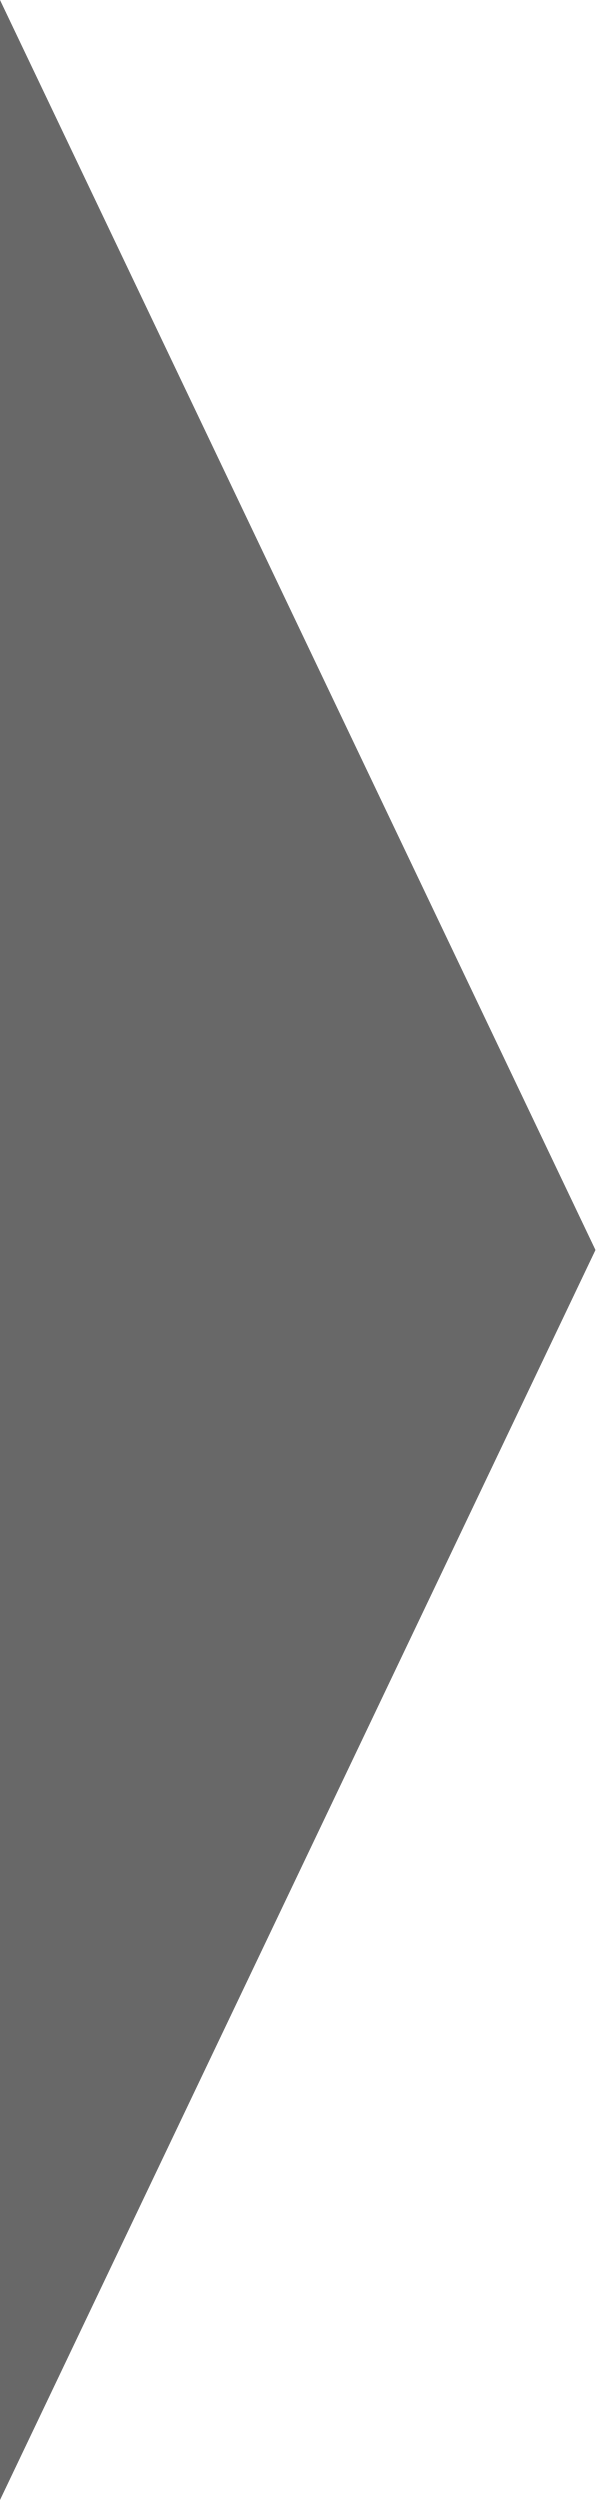
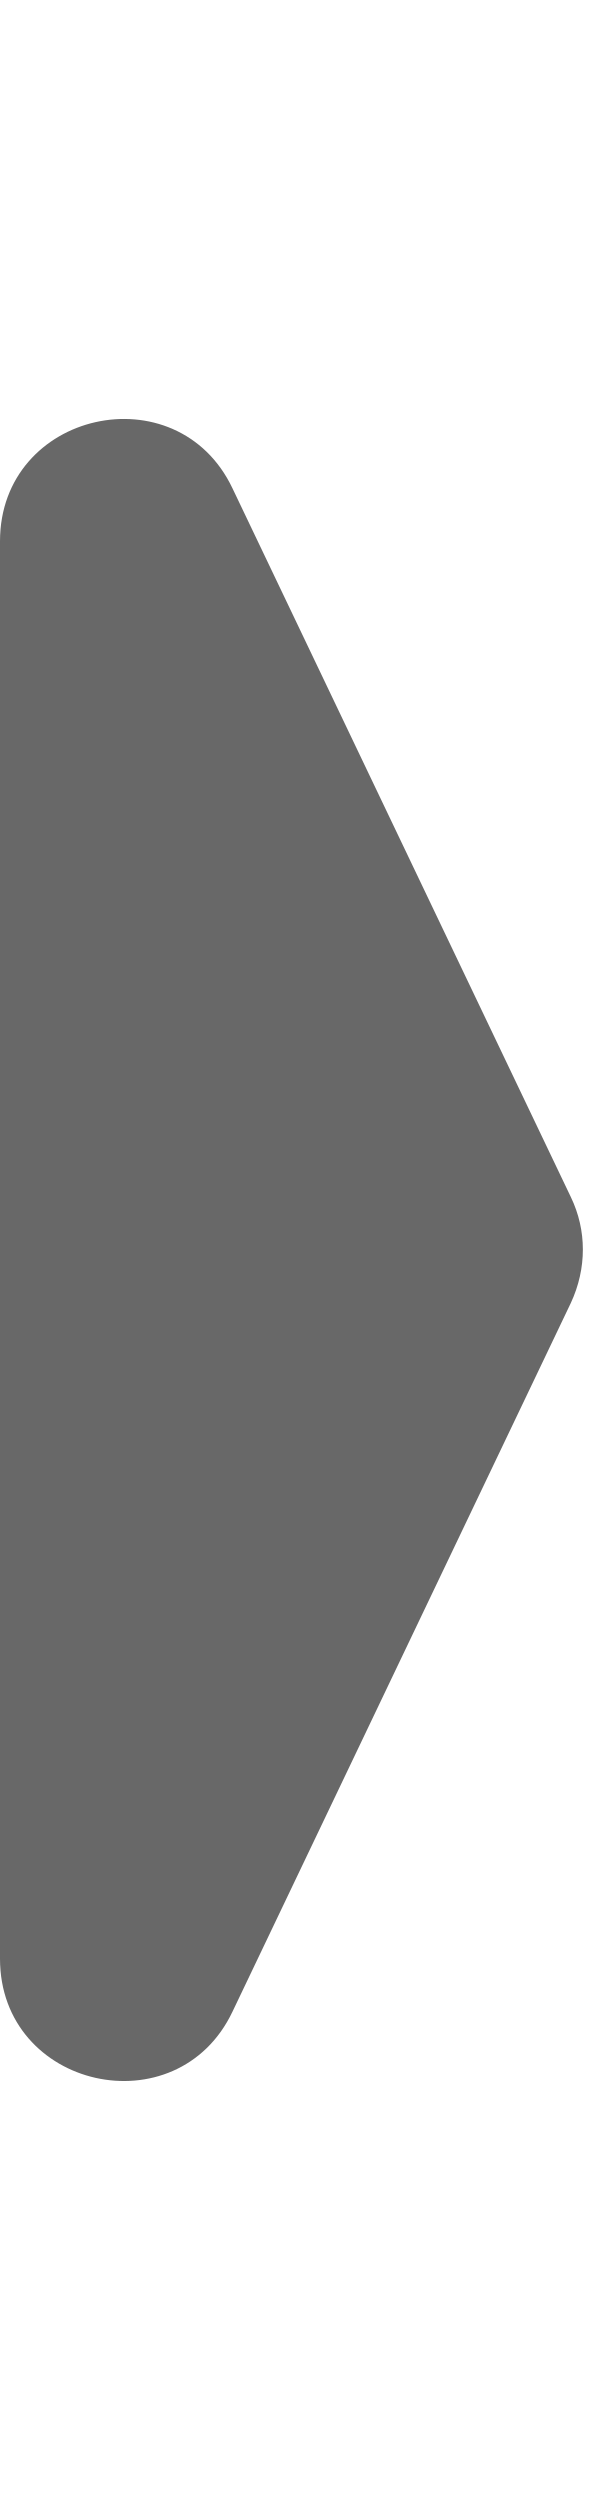
<svg xmlns="http://www.w3.org/2000/svg" version="1.1" id="Layer_1" x="0px" y="0px" viewBox="0 0 48.4 203.2" style="enable-background:new 0 0 48.4 203.2;" xml:space="preserve">
  <style type="text/css">
	.st0{fill:#686868;}
</style>
-   <polygon class="st0" points="48.4,101.6 24.2,152.4 0,203.2 0,101.6 0,0 24.2,50.8 " />
+   <path class="st0" d="M46.4,97.3c1.3,2.7,1.3,5.8,0,8.6l-22.2,46.5l-5.3,11.1C14.4,173,0,169.8,0,159.2v-57.6V44  c0-10.6,14.4-13.8,18.9-4.3l5.3,11.1L46.4,97.3z" />
</svg>
